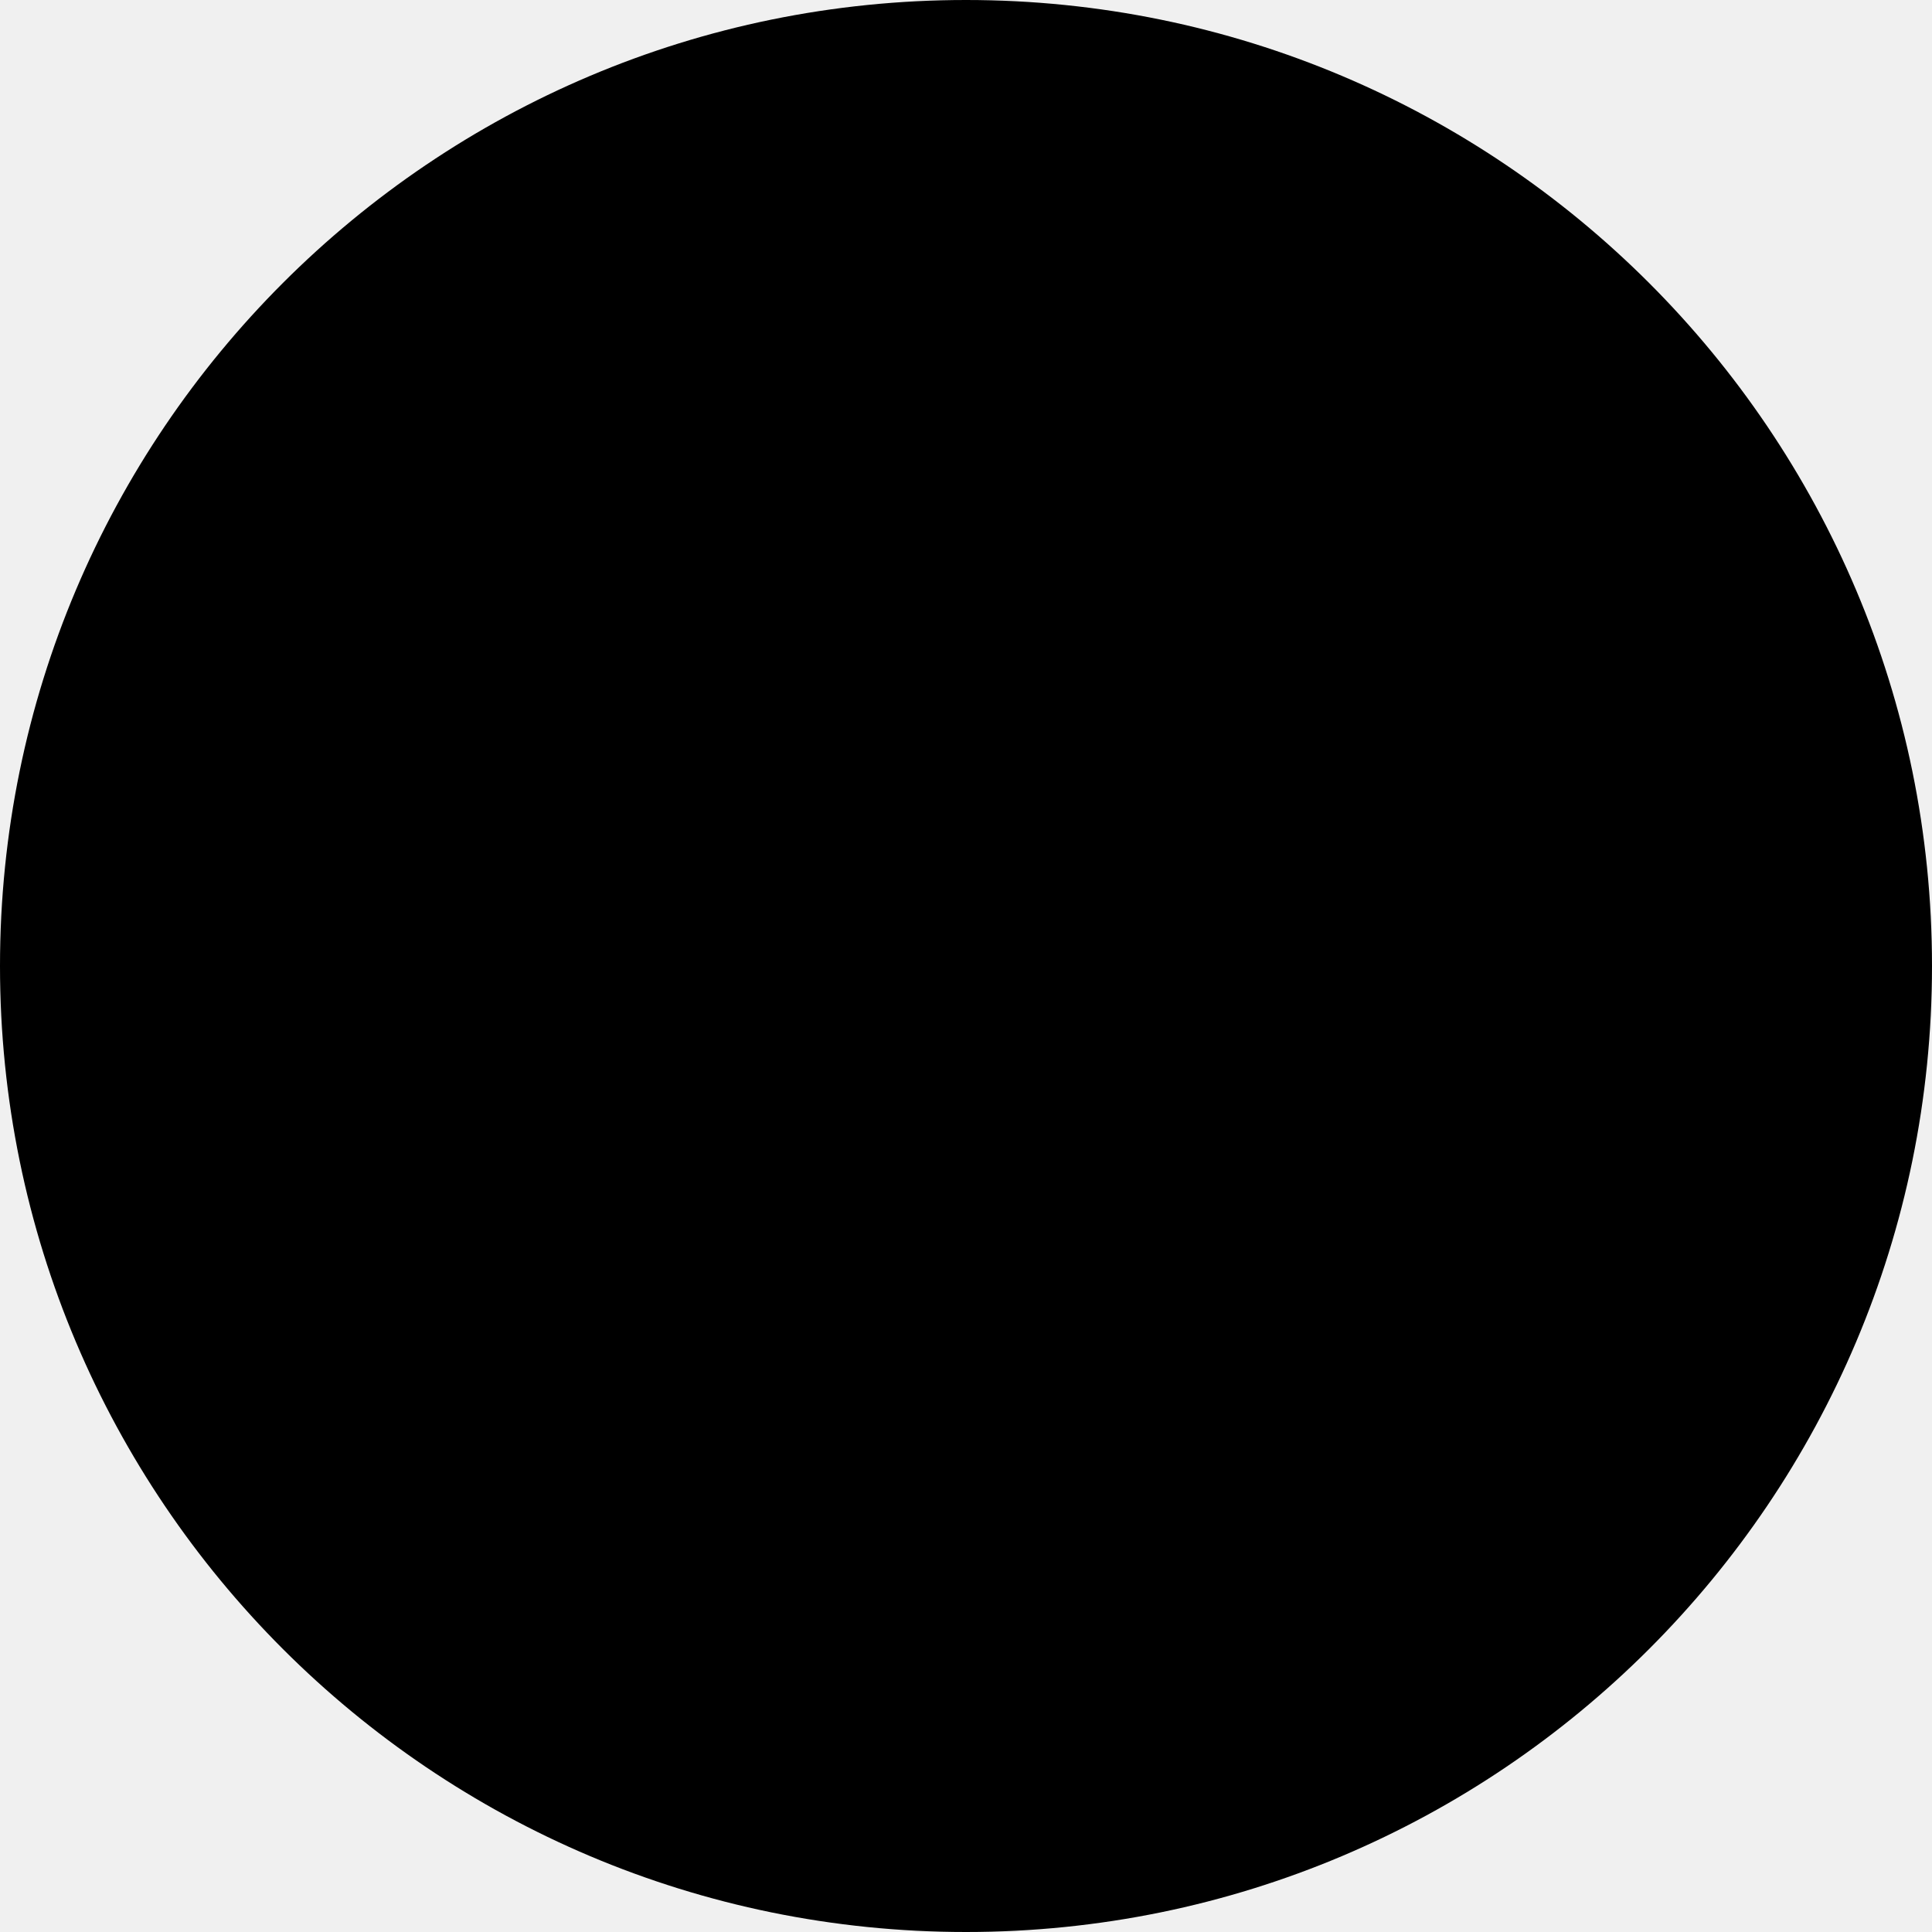
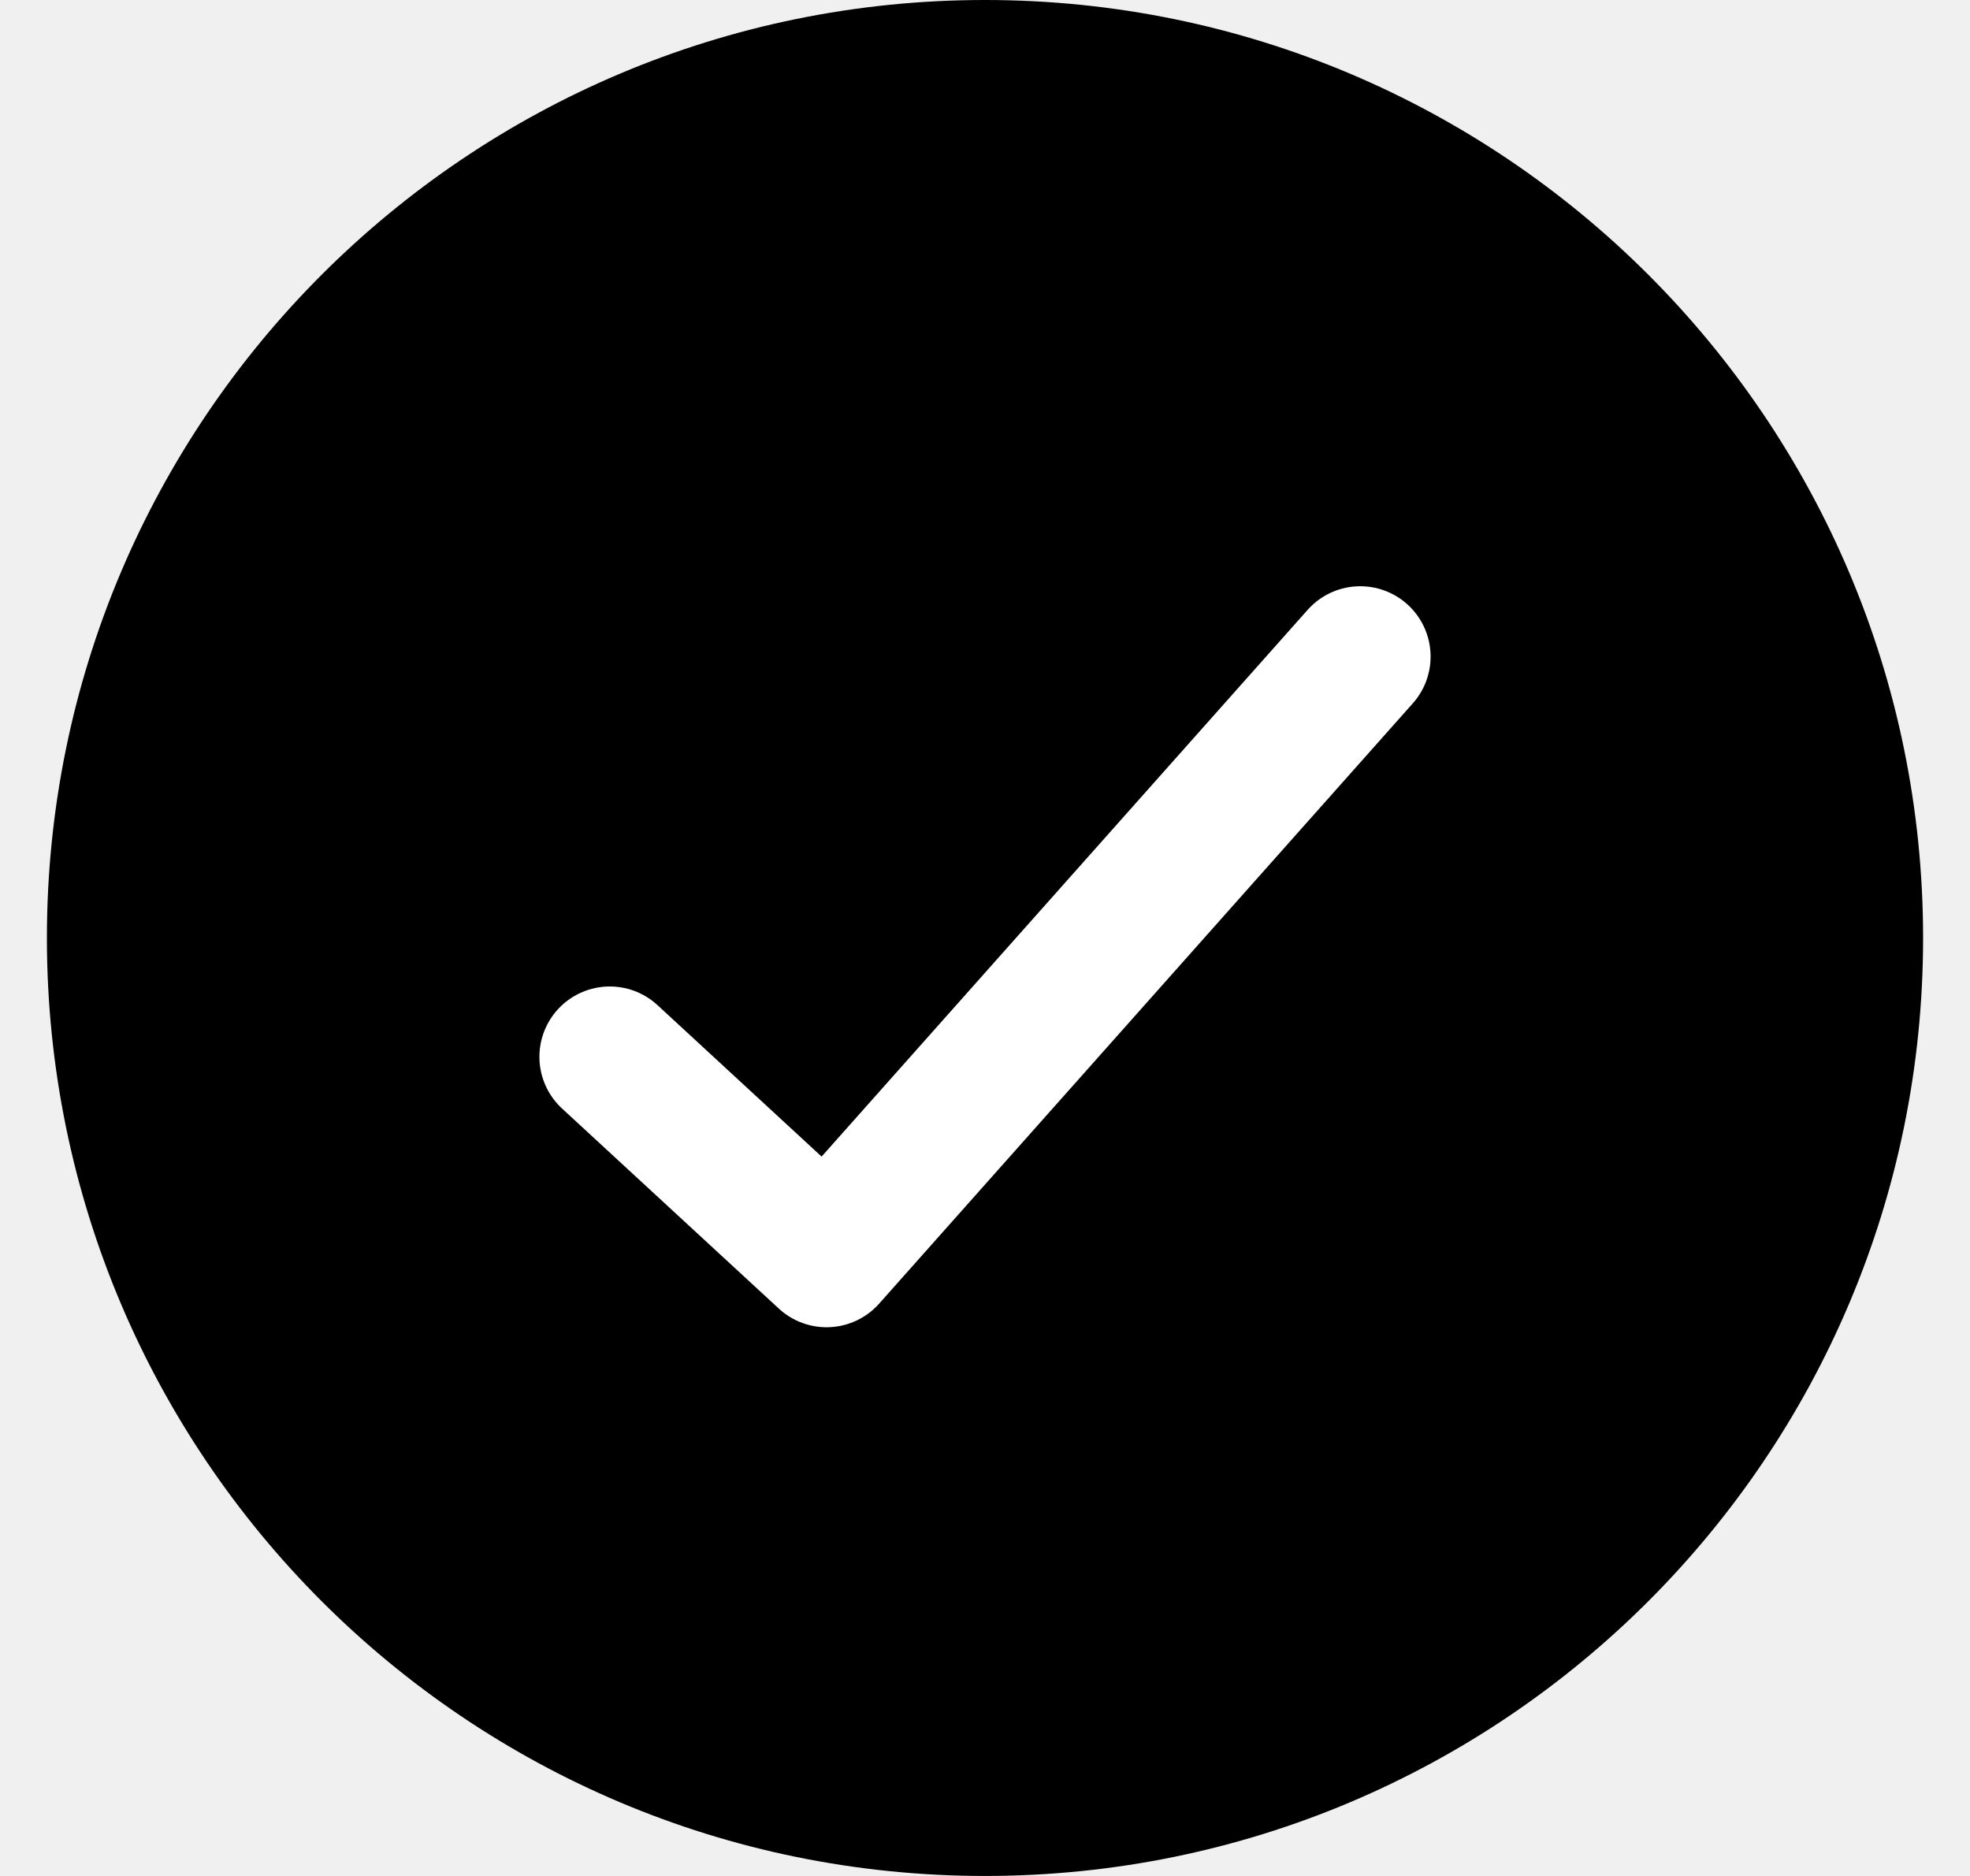
- <svg xmlns="http://www.w3.org/2000/svg" width="20" height="20" viewBox="0 0 20 20" fill="currentColor">
-   <rect width="20" height="20" rx="10" stroke-width="0" stroke="none" />
-   <path d="M6 11.267L8.311 13.4L14 7" stroke-width="1.5" stroke-linecap="round" stroke-linejoin="round" />
+ <svg xmlns="http://www.w3.org/2000/svg" width="21" height="20" viewBox="0 0 21 20" fill="currentColor">
+   <rect x="1" y="0.5" width="19" height="19" rx="9.5" fill="currentColor" />
+   <rect x="1" y="0.5" width="19" height="19" rx="9.5" stroke="currentColor" />
+   <path d="M6.5 11.267L8.811 13.4L14.5 7" stroke="white" stroke-width="1.5" stroke-linecap="round" stroke-linejoin="round" />
</svg>
